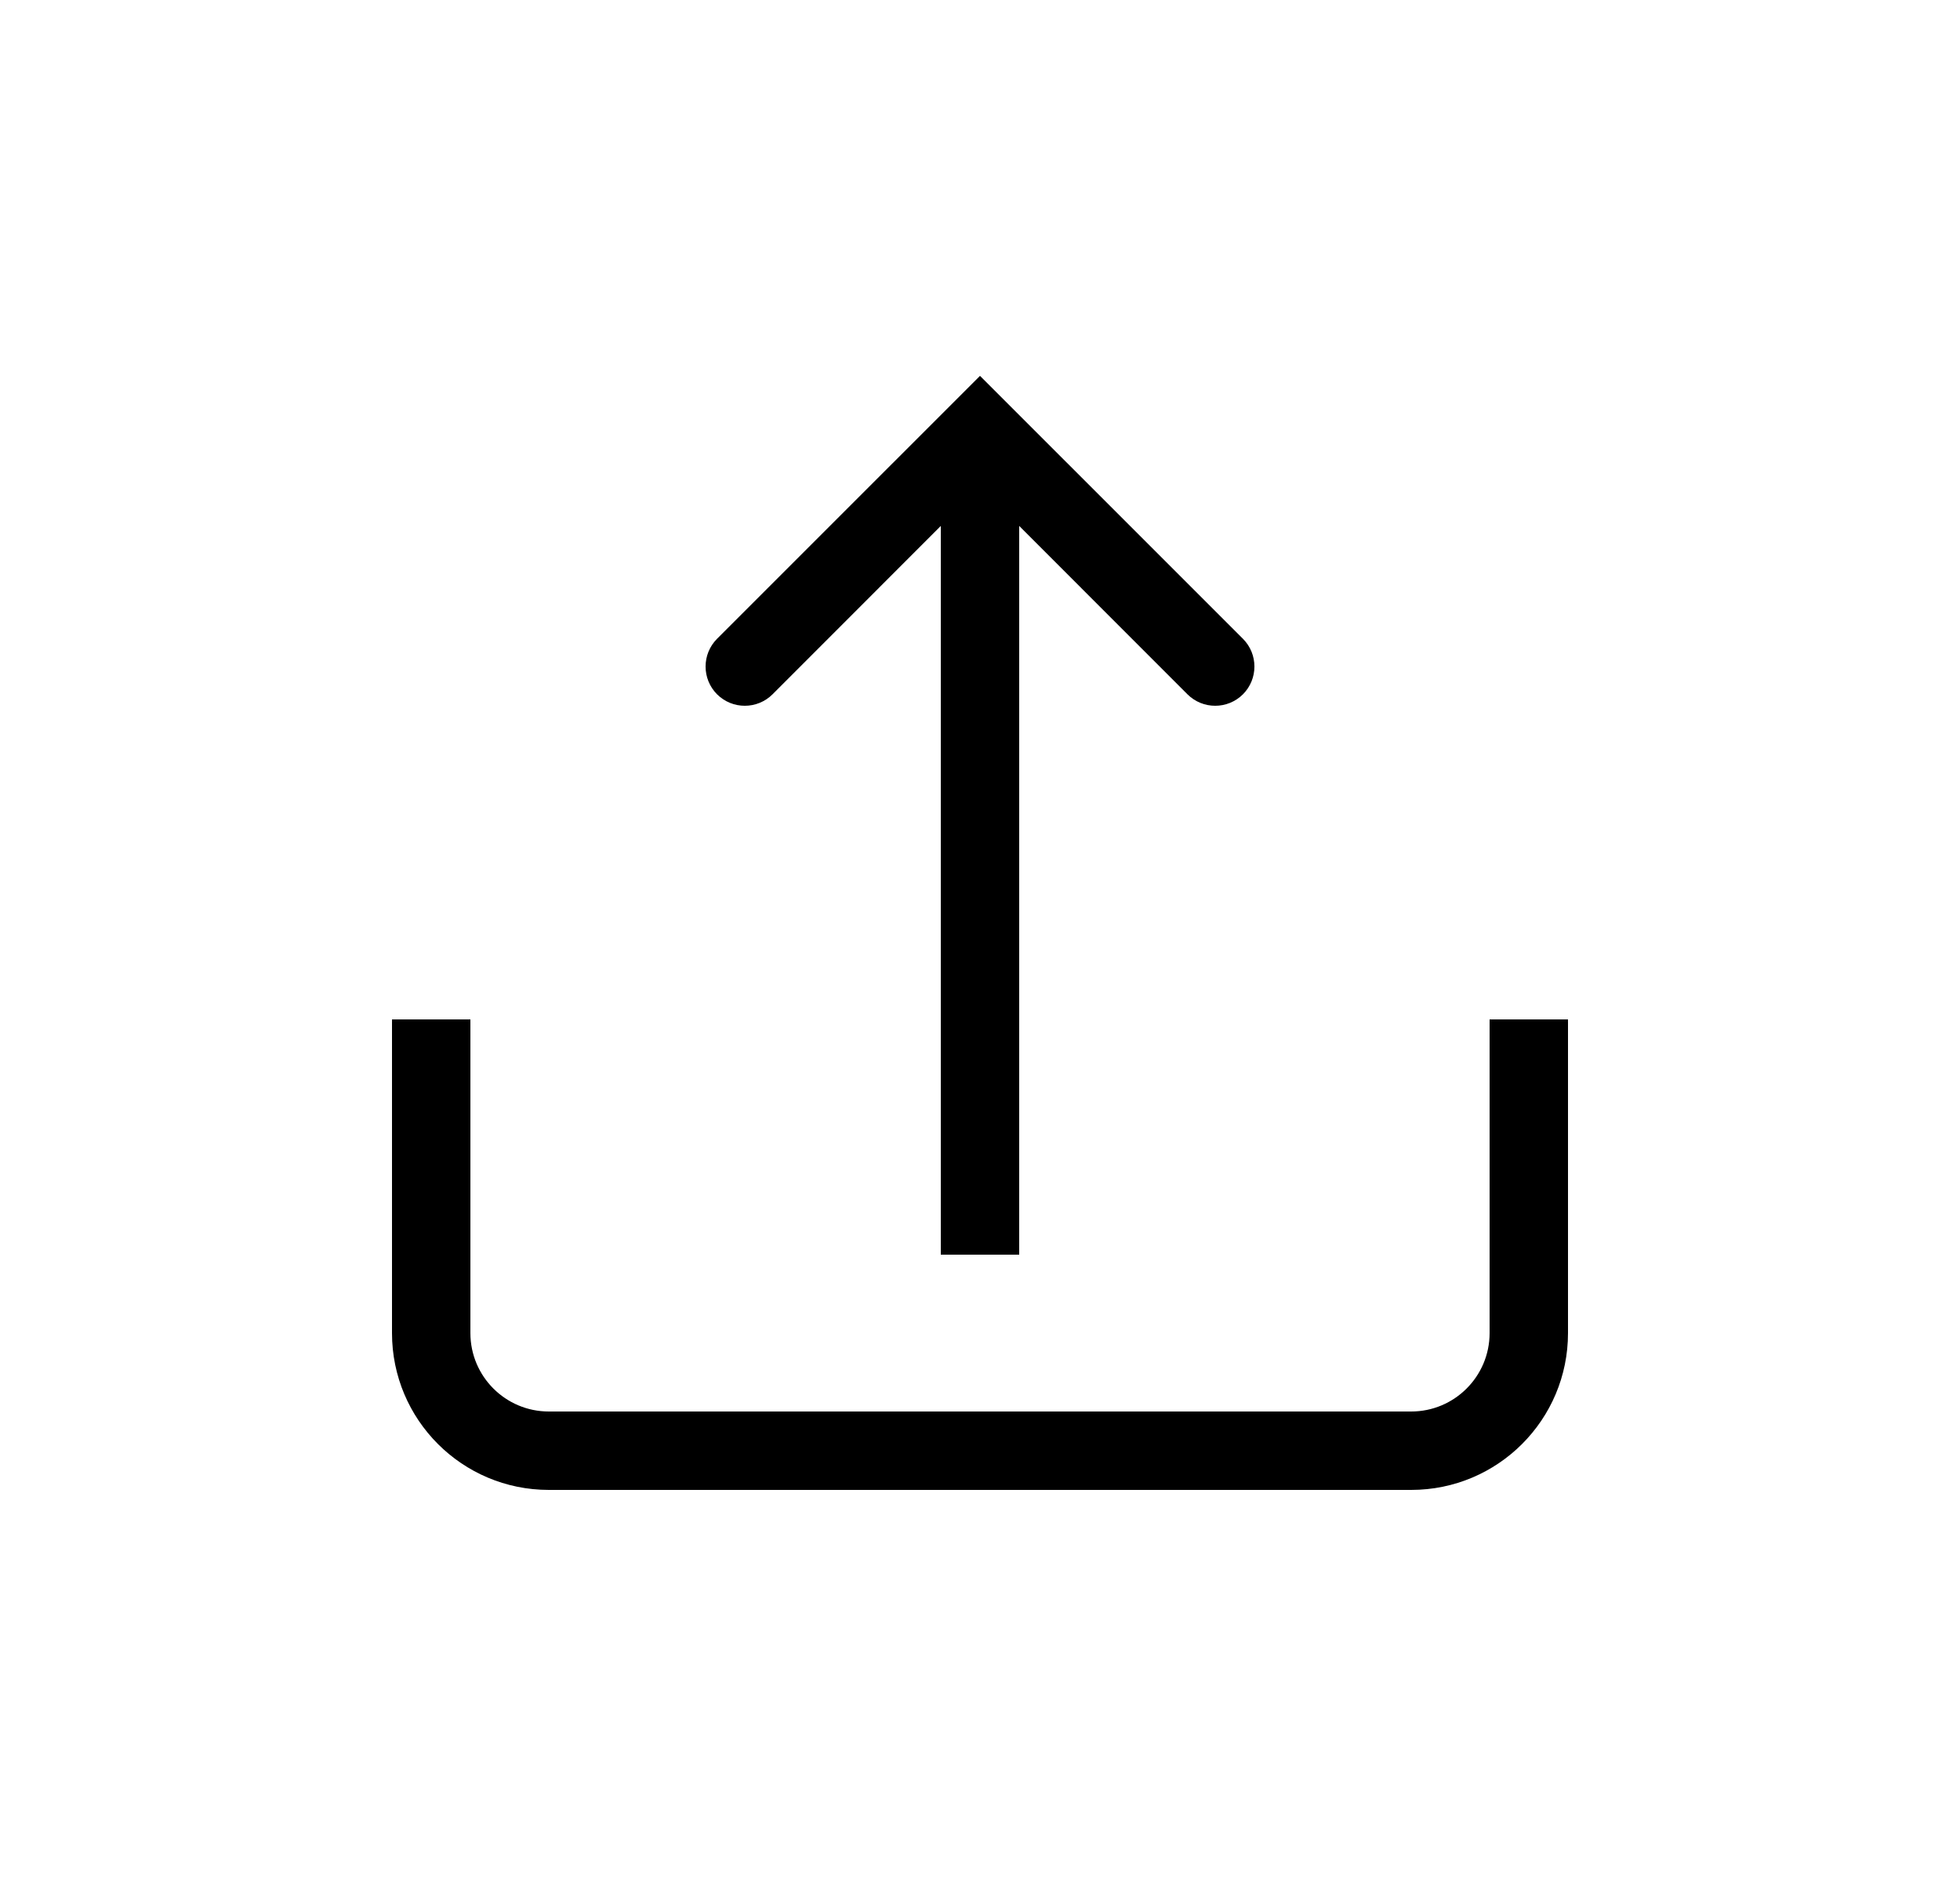
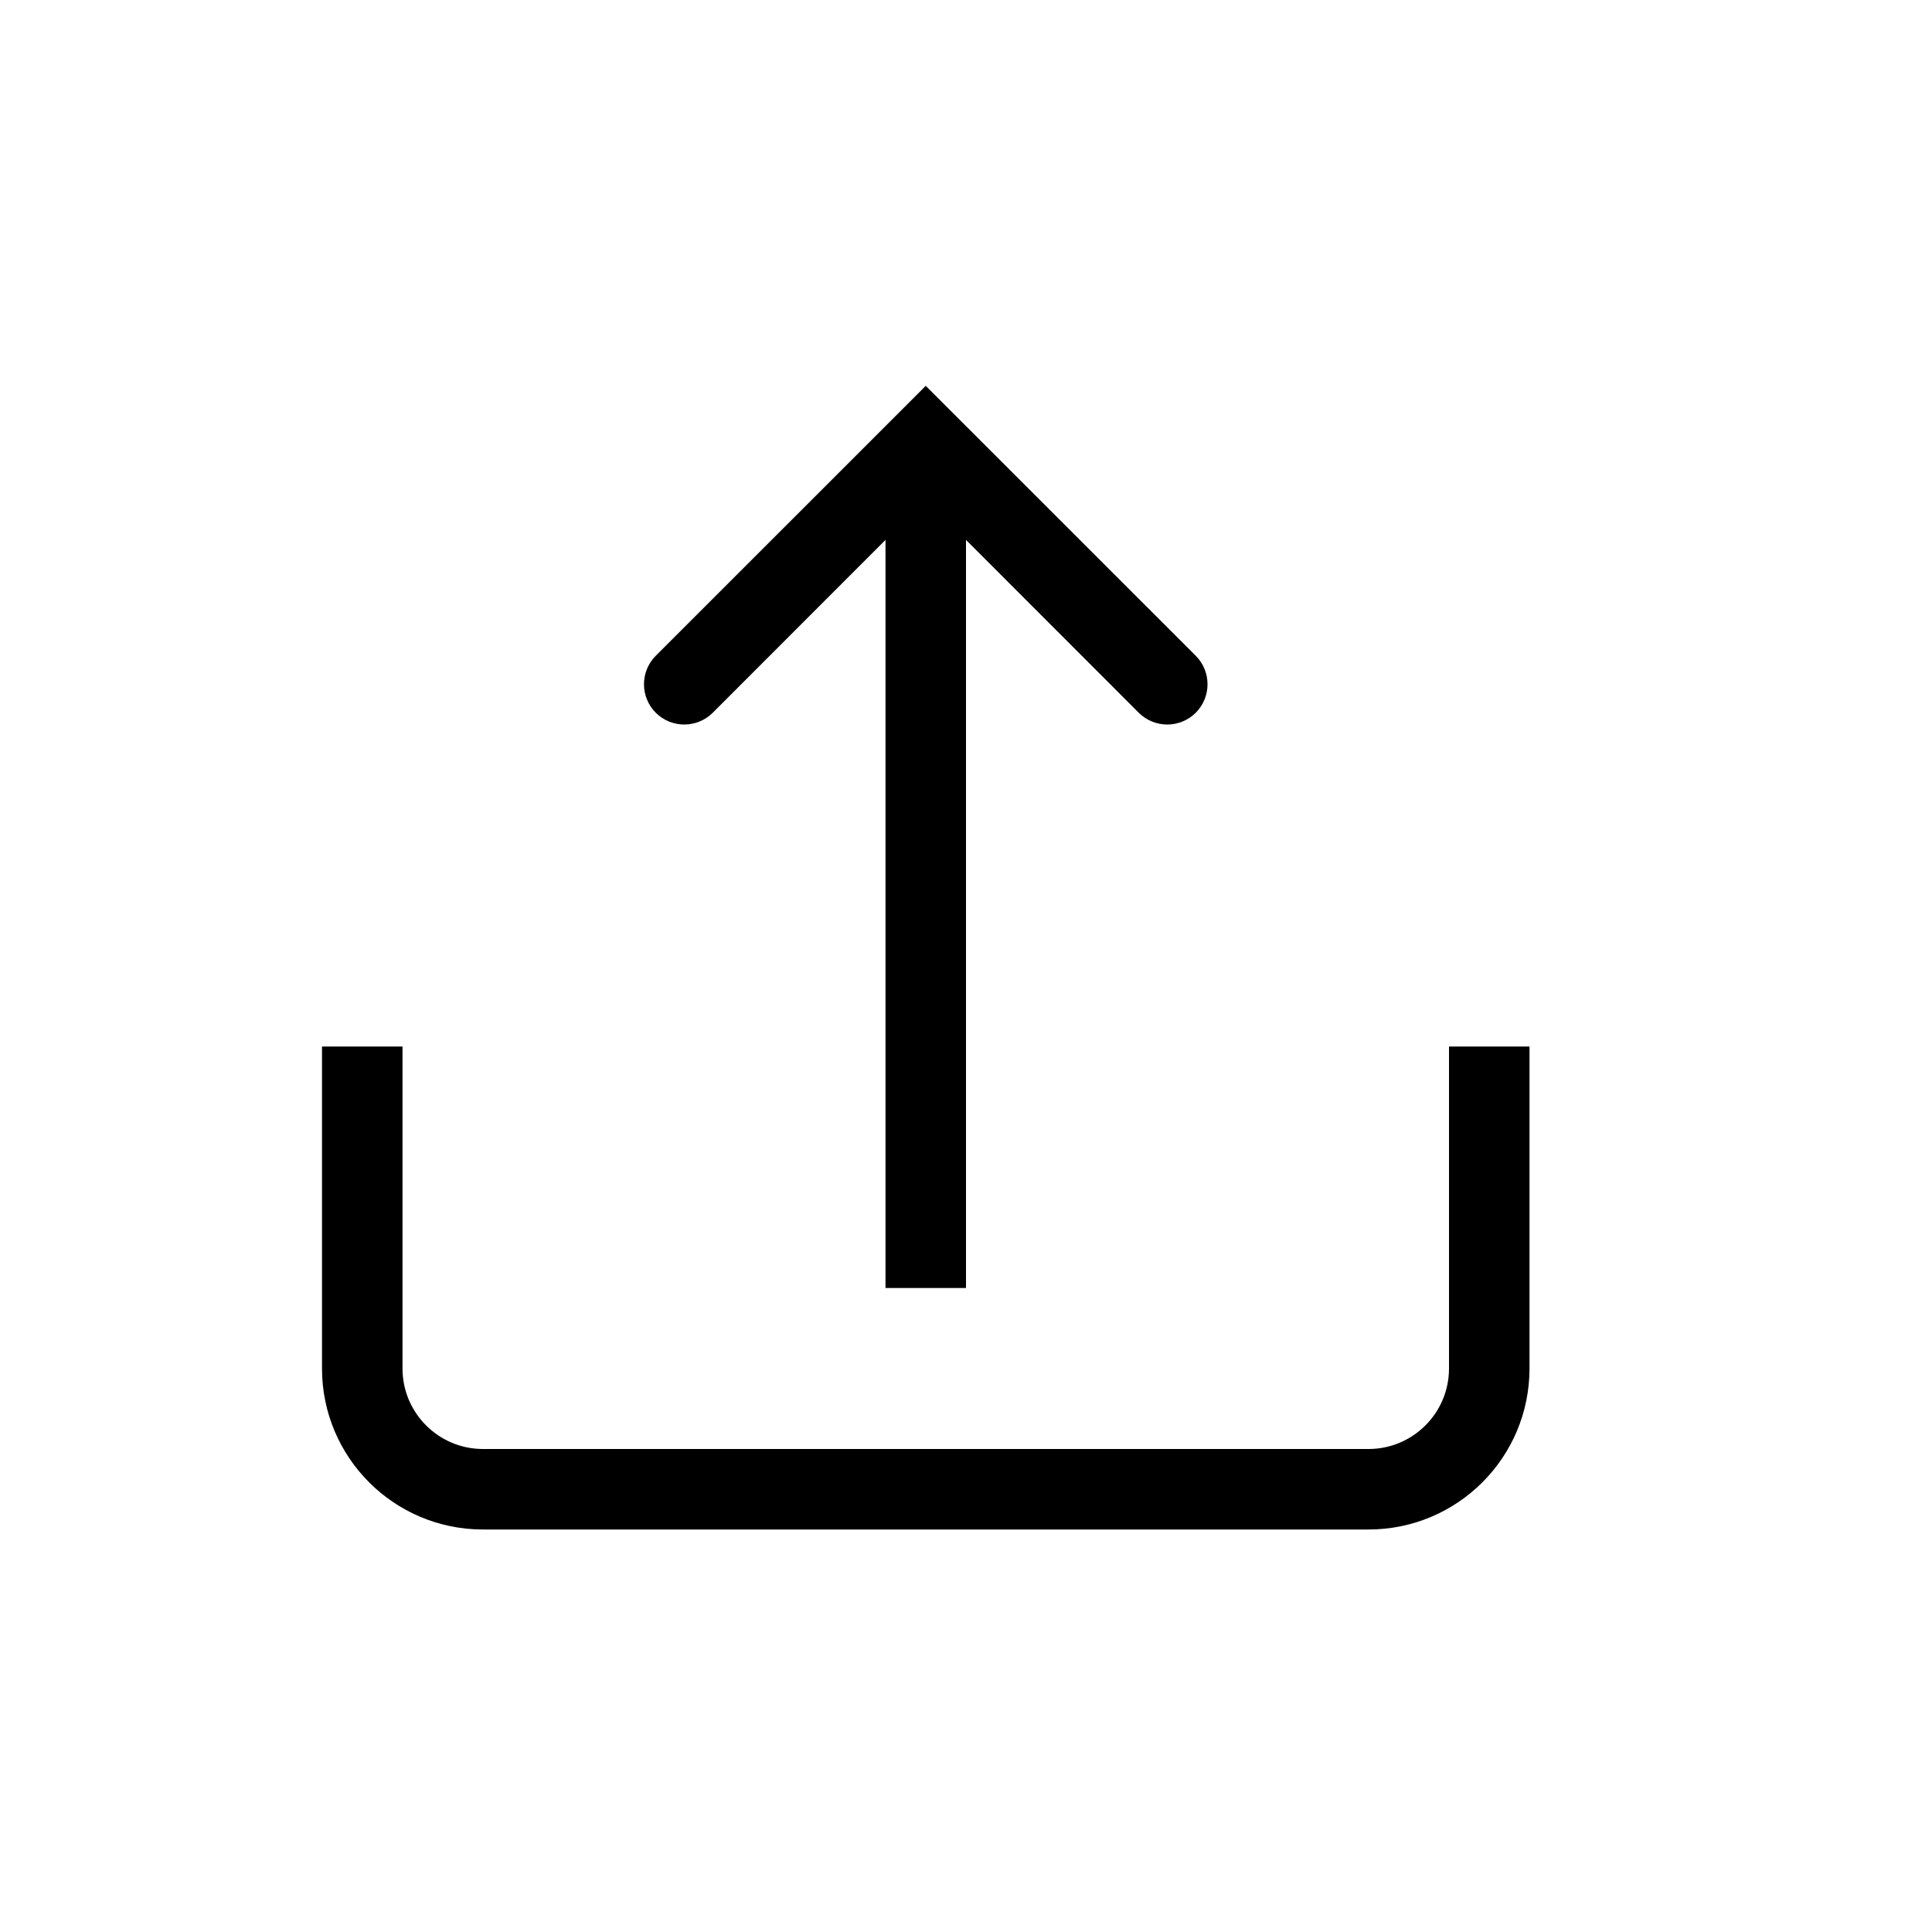
- <svg xmlns="http://www.w3.org/2000/svg" width="25" height="24" viewBox="0 0 25 24">
-   <path d="M5,13 L5,17 C5,17.552 5.448,18 6,18 L17,18 C17.552,18 18,17.552 18,17 L18,13 L19,13 L19,17 C19,18.105 18.105,19 17,19 L6,19 C4.895,19 4,18.105 4,17 L4,13 L5,13 Z M11,6.707 L8.854,8.854 C8.658,9.049 8.342,9.049 8.146,8.854 C7.951,8.658 7.951,8.342 8.146,8.146 L11.5,4.793 L14.854,8.146 C15.049,8.342 15.049,8.658 14.854,8.854 C14.658,9.049 14.342,9.049 14.146,8.854 L12,6.707 L12,16 L11,16 L11,6.707 Z" transform="translate(1)" />
+ <svg xmlns="http://www.w3.org/2000/svg" width="24" height="24" viewBox="0 0 24 24">
+   <path d="M5,13 L5,17 C5,17.552 5.448,18 6,18 L17,18 C17.552,18 18,17.552 18,17 L18,13 L19,13 L19,17 C19,18.105 18.105,19 17,19 L6,19 C4.895,19 4,18.105 4,17 L4,13 L5,13 Z M11,6.707 L8.854,8.854 C8.658,9.049 8.342,9.049 8.146,8.854 C7.951,8.658 7.951,8.342 8.146,8.146 L11.5,4.793 L14.854,8.146 C15.049,8.342 15.049,8.658 14.854,8.854 C14.658,9.049 14.342,9.049 14.146,8.854 L12,6.707 L12,16 L11,16 L11,6.707 Z" />
</svg>
